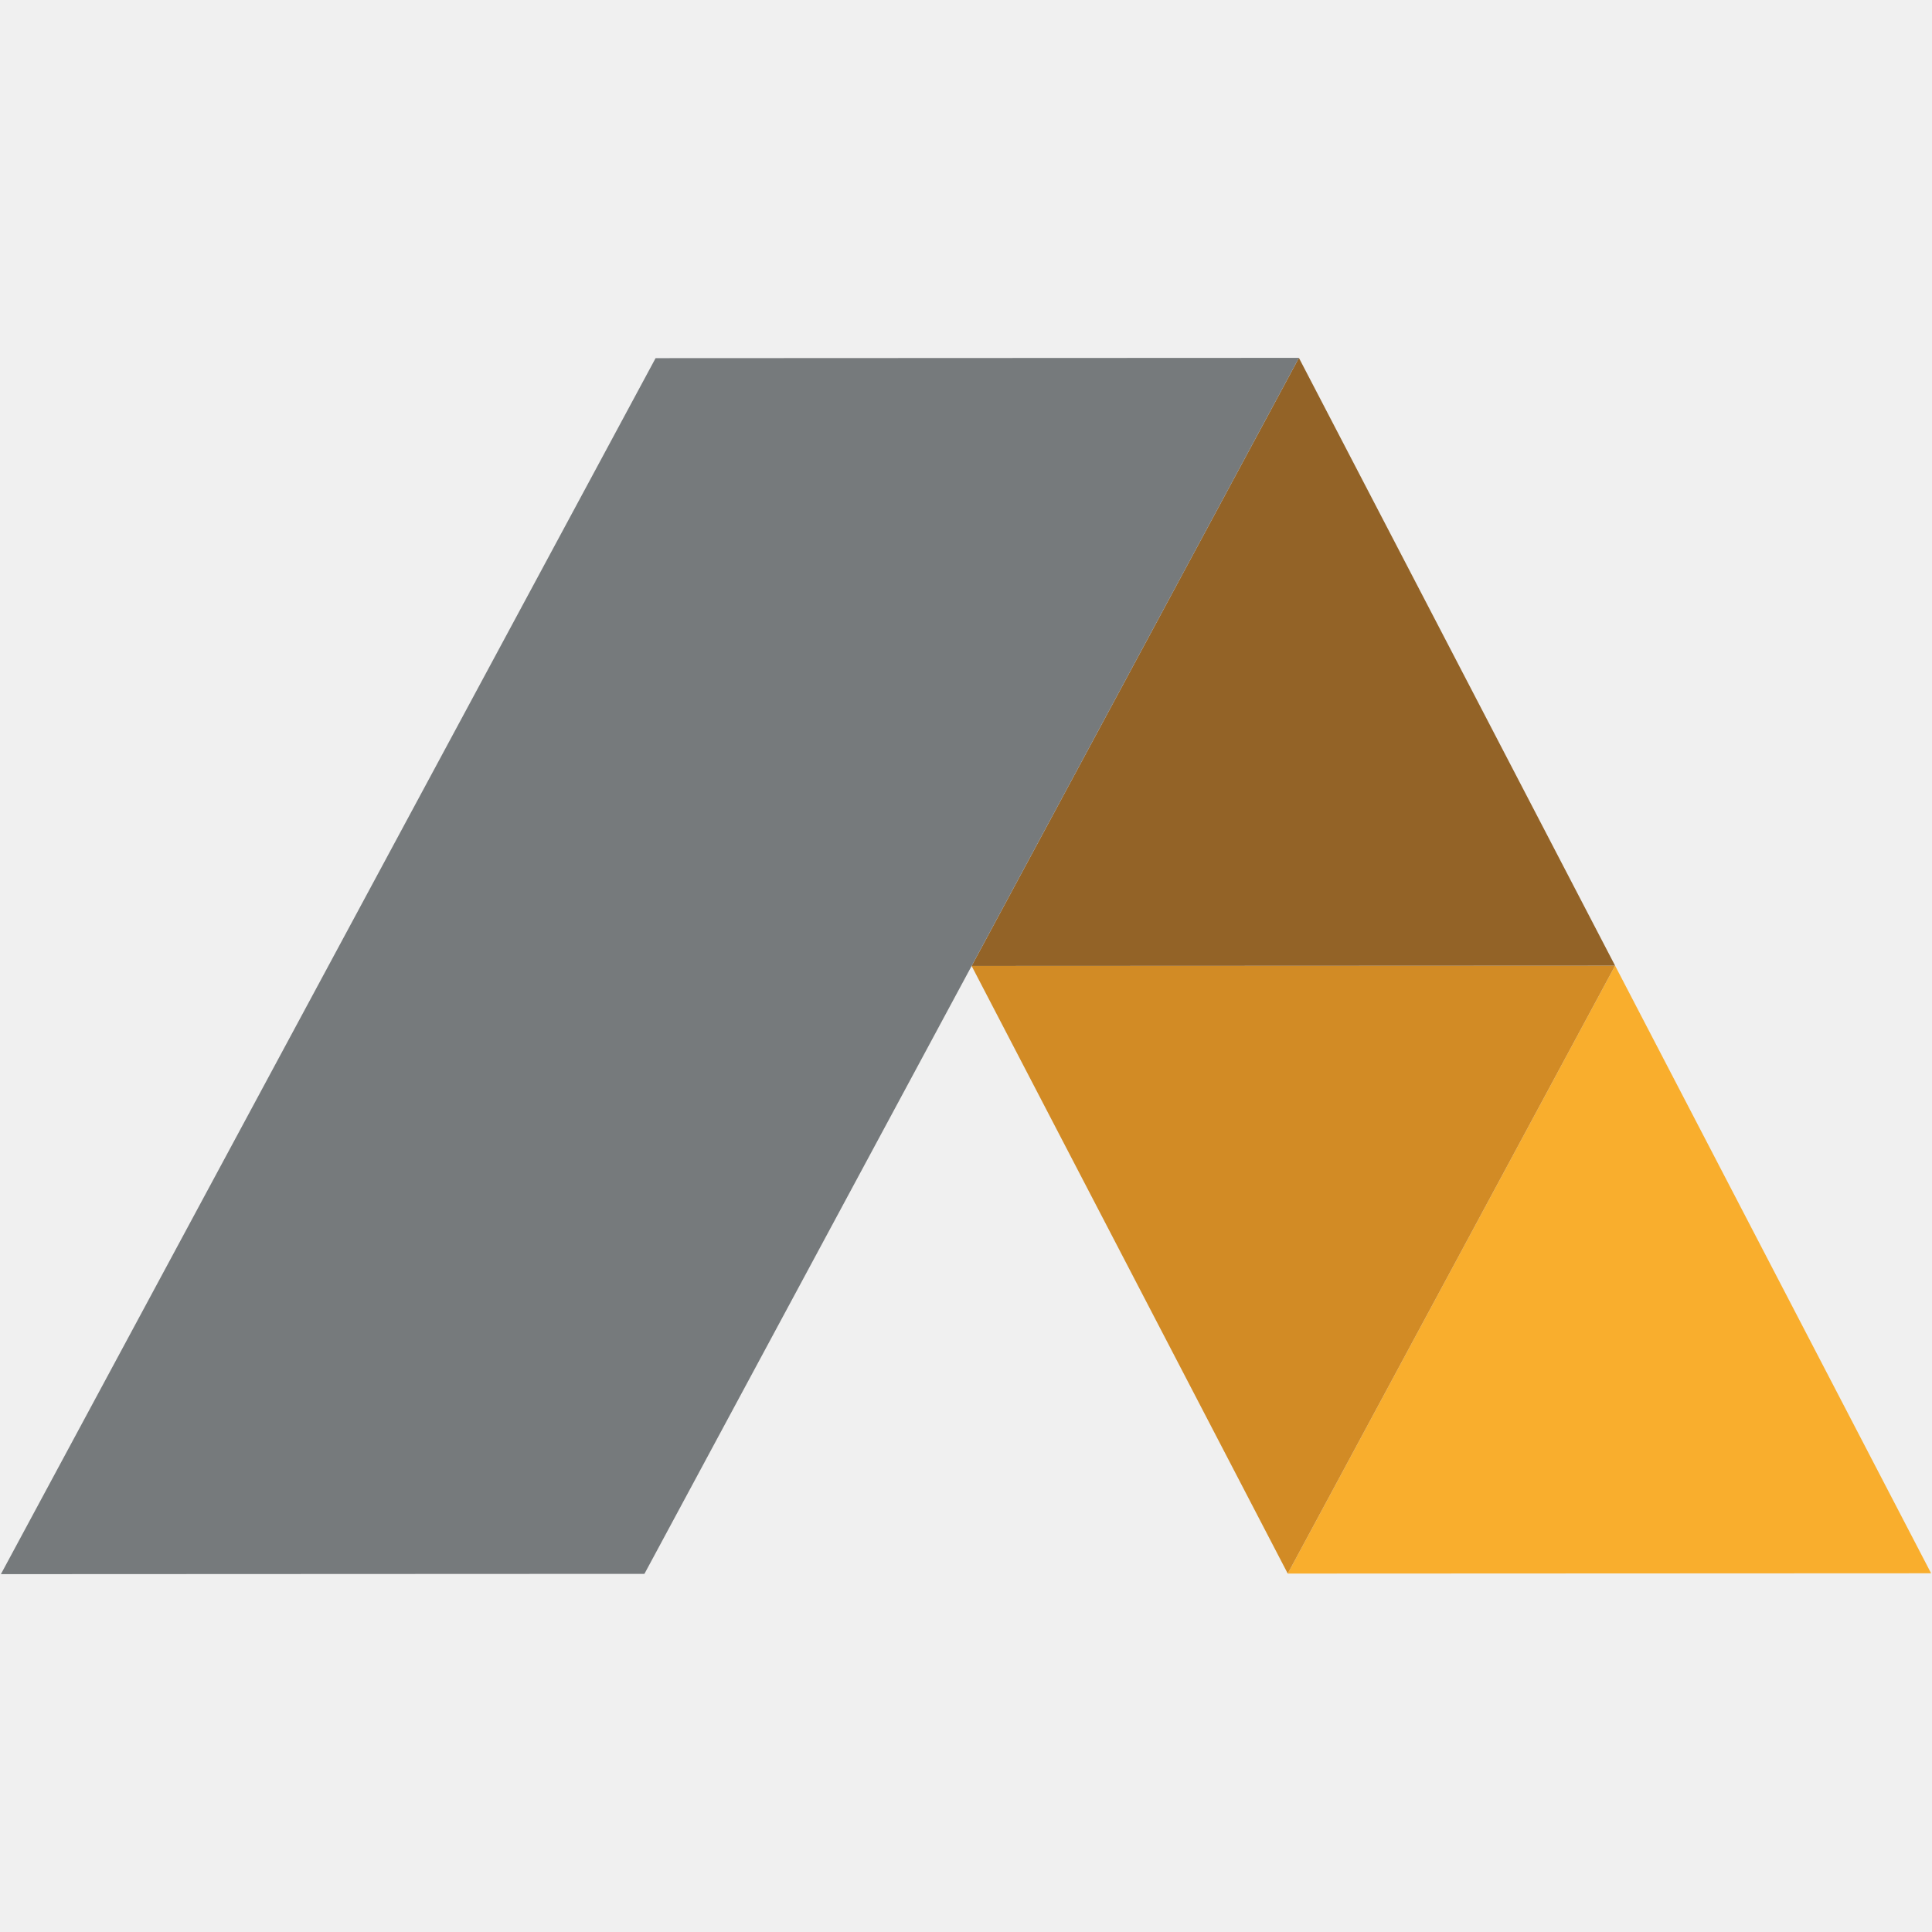
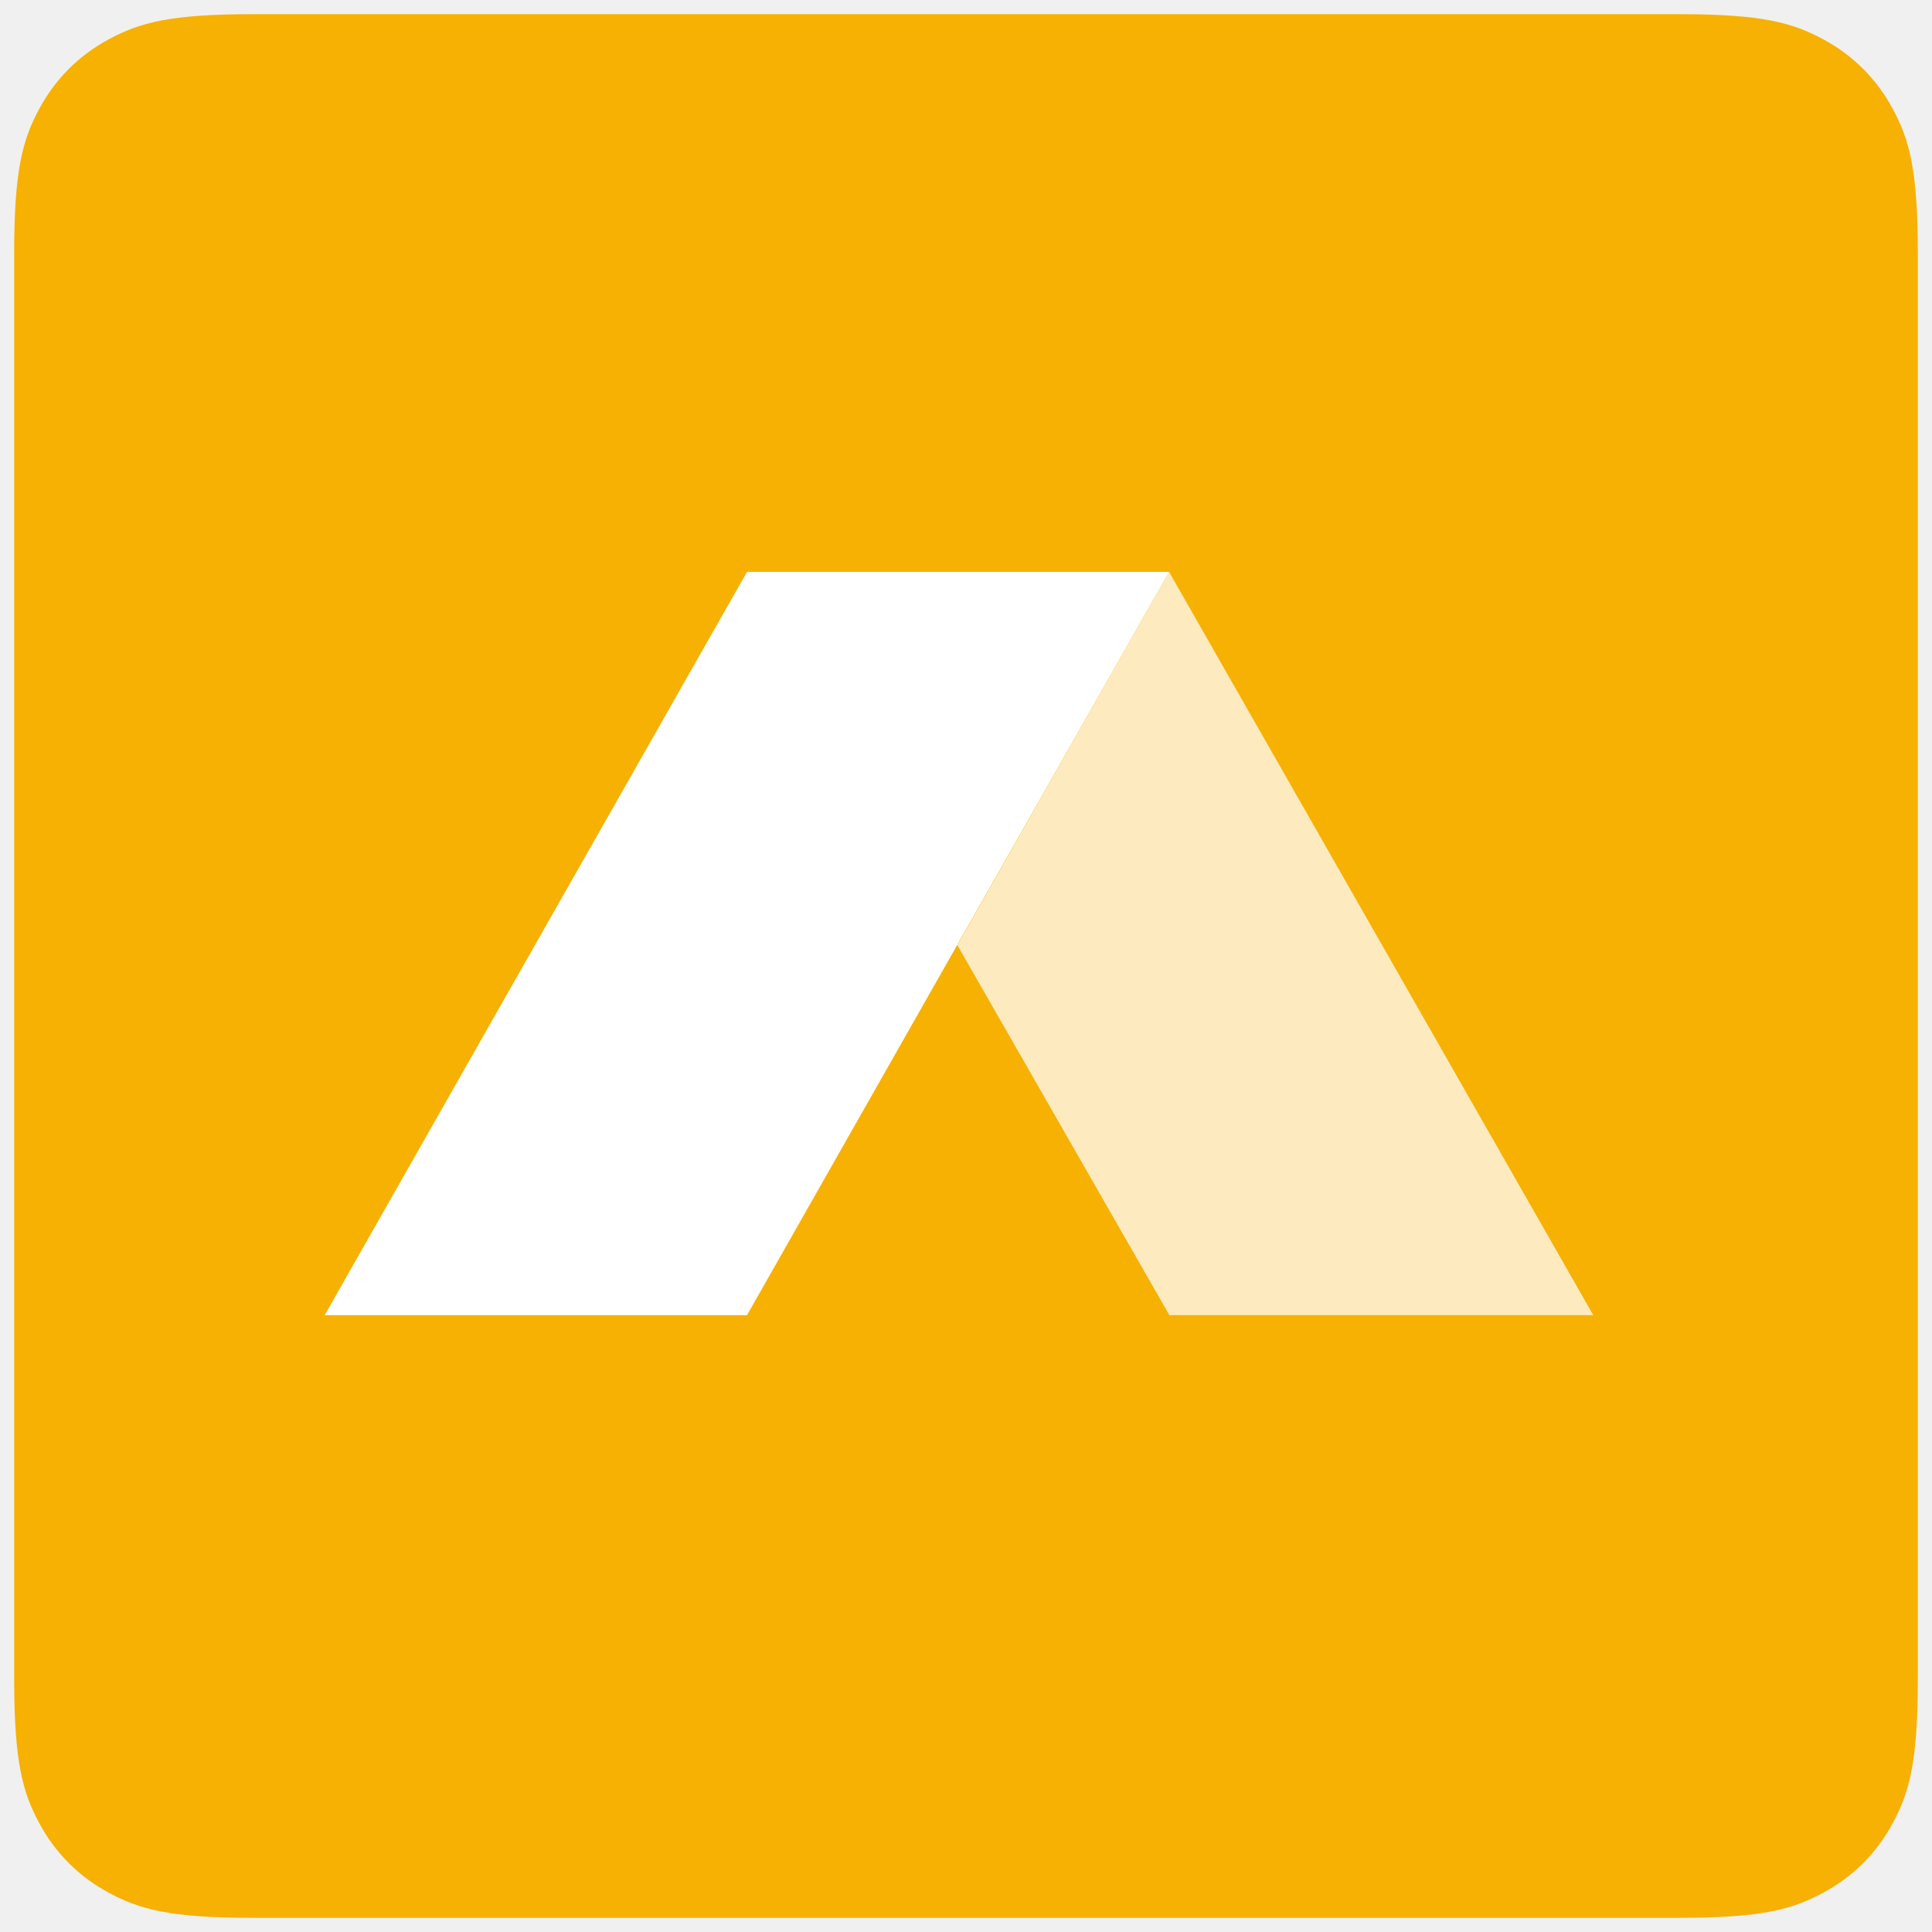
<svg xmlns="http://www.w3.org/2000/svg" xmlns:xlink="http://www.w3.org/1999/xlink" id="svg3041" viewBox="0 0 9.375 9.375" version="1.1" width="10" height="10">
  <defs id="defs26">
    <linearGradient id="linearGradient3235">
      <stop id="stop3237" style="stop-color:#ffffff" offset="0" />
      <stop id="stop3247" style="stop-color:#43ff38" offset=".268" />
      <stop id="stop3239" style="stop-color:#ffffff;stop-opacity:0" offset="1" />
    </linearGradient>
    <radialGradient id="radialGradient5217" xlink:href="#linearGradient3235" gradientUnits="userSpaceOnUse" cy="507.58" cx="544.68" gradientTransform="matrix(0.6462,0,0,0.37308,192.71,318.21)" r="7.672" />
    <linearGradient id="linearGradient3282">
      <stop id="stop3284" style="stop-color:#ffffff;stop-opacity:.294" offset="0" />
      <stop id="stop3286" style="stop-color:#ffffff;stop-opacity:0" offset="1" />
    </linearGradient>
+     <clipPath clipPathUnits="userSpaceOnUse" id="clipPath367">
+       <path d="M 64.097,512 H 447.903 c 22.288,0 30.37,-2.321 38.518,-6.678 8.148,-4.358 14.543,-10.752 18.901,-18.901 C 509.679,478.273 512,470.191 512,447.903 V 64.097 C 512,41.809 509.679,33.727 505.322,25.579 500.964,17.431 494.569,11.036 486.421,6.678 478.273,2.321 470.191,0 447.903,0 H 64.097 C 41.809,0 33.727,2.321 25.579,6.678 17.431,11.036 11.036,17.431 6.678,25.579 2.321,33.727 0,41.809 0,64.097 V 447.903 c 0,22.288 2.321,30.37 6.678,38.518 4.358,8.148 10.752,14.543 18.901,18.901 8.148,4.358 16.23,6.678 38.518,6.678 z" clip-rule="evenodd" id="path365" />
+     </clipPath>
+     <clipPath clipPathUnits="userSpaceOnUse" id="clipPath373">
+       <path d="M 0,0 H 512 V 512 H 0 Z" id="path371" />
+     </clipPath>
+     <clipPath clipPathUnits="userSpaceOnUse" id="clipPath383">
+       <path d="M 310.621,362 424.709,162.094 H 310.696 l -57.009,99.499 z" clip-rule="evenodd" id="path381" />
+     </clipPath>
+     <clipPath clipPathUnits="userSpaceOnUse" id="clipPath389">
+       <path d="M 0,0 H 512 V 512 H 0 Z" id="path387" />
+     </clipPath>
+     <clipPath clipPathUnits="userSpaceOnUse" id="clipPath399">
+       <path d="M 197.101,362 83.515,162.094 H 197.101 L 310.621,362 Z" clip-rule="evenodd" id="path397" />
+     </clipPath>
+     <clipPath clipPathUnits="userSpaceOnUse" id="clipPath405">
+       <path d="M 0,0 H 512 V 512 H 0 Z" id="path403" />
+     </clipPath>
  </defs>
  <g id="layer1" transform="translate(-44.3965,-11.39865)">
    <g id="g4550" transform="matrix(1,0,0,0.8549656,0,1.674382)">
-       <g id="g3938" transform="matrix(0.4549329,0.09102672,0.04991252,0.5956553,-38.41671,-9.181228)">
-         <g transform="matrix(0.04673022,0,0,-0.04673022,137.51,118.9744)" id="g4525">
-           <g id="g5332" transform="matrix(0.5583796,0.08555006,0.06529726,0.5450282,245.8616,1973.553)">
-             <path d="M 1708.68,0 1842.46,231.617 1976.17,0 Z" style="fill:#f9ae2d;fill-opacity:1;fill-rule:nonzero;stroke:none" id="path22" />
-             <path d="m 1708.68,0 -133.75,231.617 h 267.53 z" style="fill:#d28b25;fill-opacity:1;fill-rule:nonzero;stroke:none" id="path24" />
-             <path d="m 1574.93,231.617 133.75,231.68 133.78,-231.68 z" style="fill:#936327;fill-opacity:1;fill-rule:nonzero;stroke:none" id="path26" />
-             <path d="M 1708.68,463.297 H 1441.21 L 1173.65,0 h 267.56 l 267.47,463.297" style="fill:#767a7c;fill-opacity:1;fill-rule:nonzero;stroke:none" id="path28" />
+       <g id="g2008" transform="matrix(0.1304514,0,0,0.1525809,55.65383,12.18384)">
+         <g id="g359" transform="matrix(0.1383025,0,0,-0.1383025,-85.76769,66.02996)" />
+         <g id="g361" transform="matrix(0.1383025,0,0,-0.1383025,-85.76769,66.02996)">
+           <g id="g363" clip-path="url(#clipPath367)">
+             <g id="g369" clip-path="url(#clipPath373)">
+               <path d="M -1,513 H 513 V -1 H -1 Z" style="fill:#f6b102;fill-opacity:1;fill-rule:nonzero;stroke:none" id="path375" />
+             </g>
+           </g>
+         </g>
+         <g id="g377" transform="matrix(0.1383025,0,0,-0.1383025,-85.76769,66.02996)">
+           <g id="g379" clip-path="url(#clipPath383)">
+             <g id="g385" clip-path="url(#clipPath389)">
+               <path d="M 252.688,363 H 425.709 V 161.094 H 252.688 Z" style="fill:#fdebbf;fill-opacity:1;fill-rule:nonzero;stroke:none" id="path391" />
+             </g>
+           </g>
+         </g>
+         <g id="g393" transform="matrix(0.1383025,0,0,-0.1383025,-85.76769,66.02996)">
+           <g id="g395" clip-path="url(#clipPath399)">
+             <g id="g401" clip-path="url(#clipPath405)">
+               <path d="M 82.515,363 H 311.621 V 161.094 H 82.515 Z" style="fill:#ffffff;fill-opacity:1;fill-rule:nonzero;stroke:none" id="path407" />
+             </g>
          </g>
        </g>
      </g>
    </g>
  </g>
</svg>
